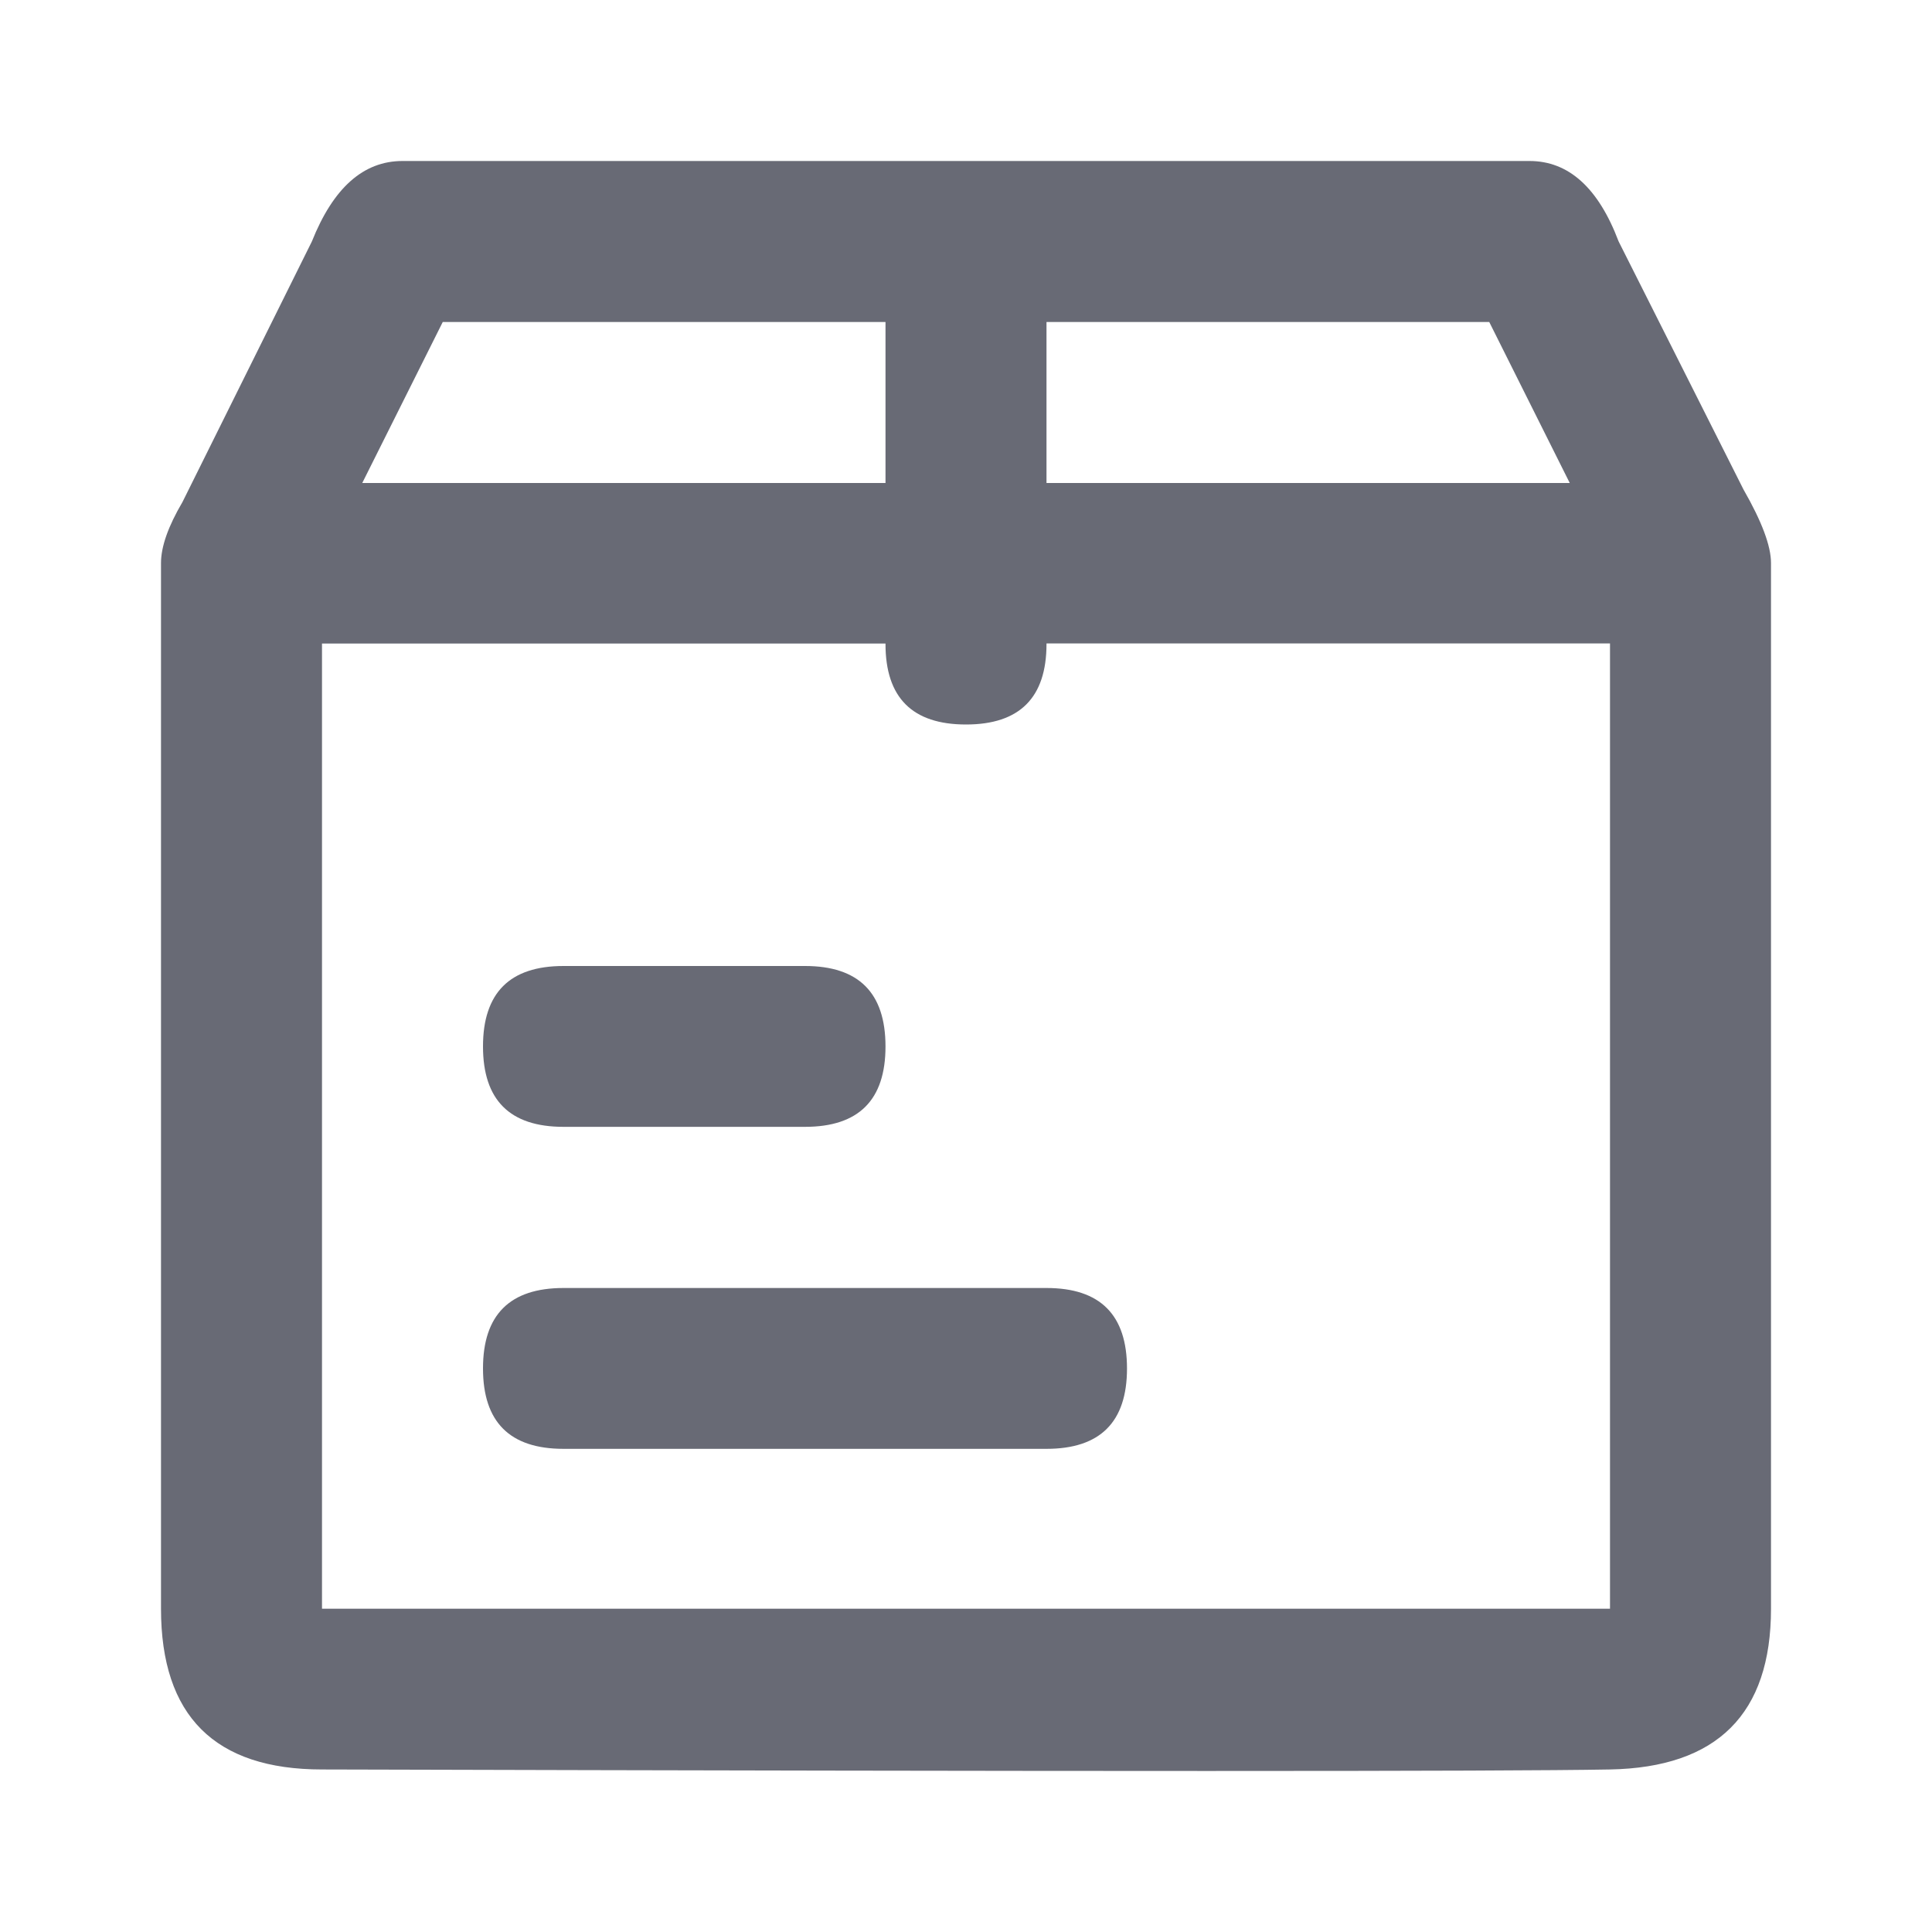
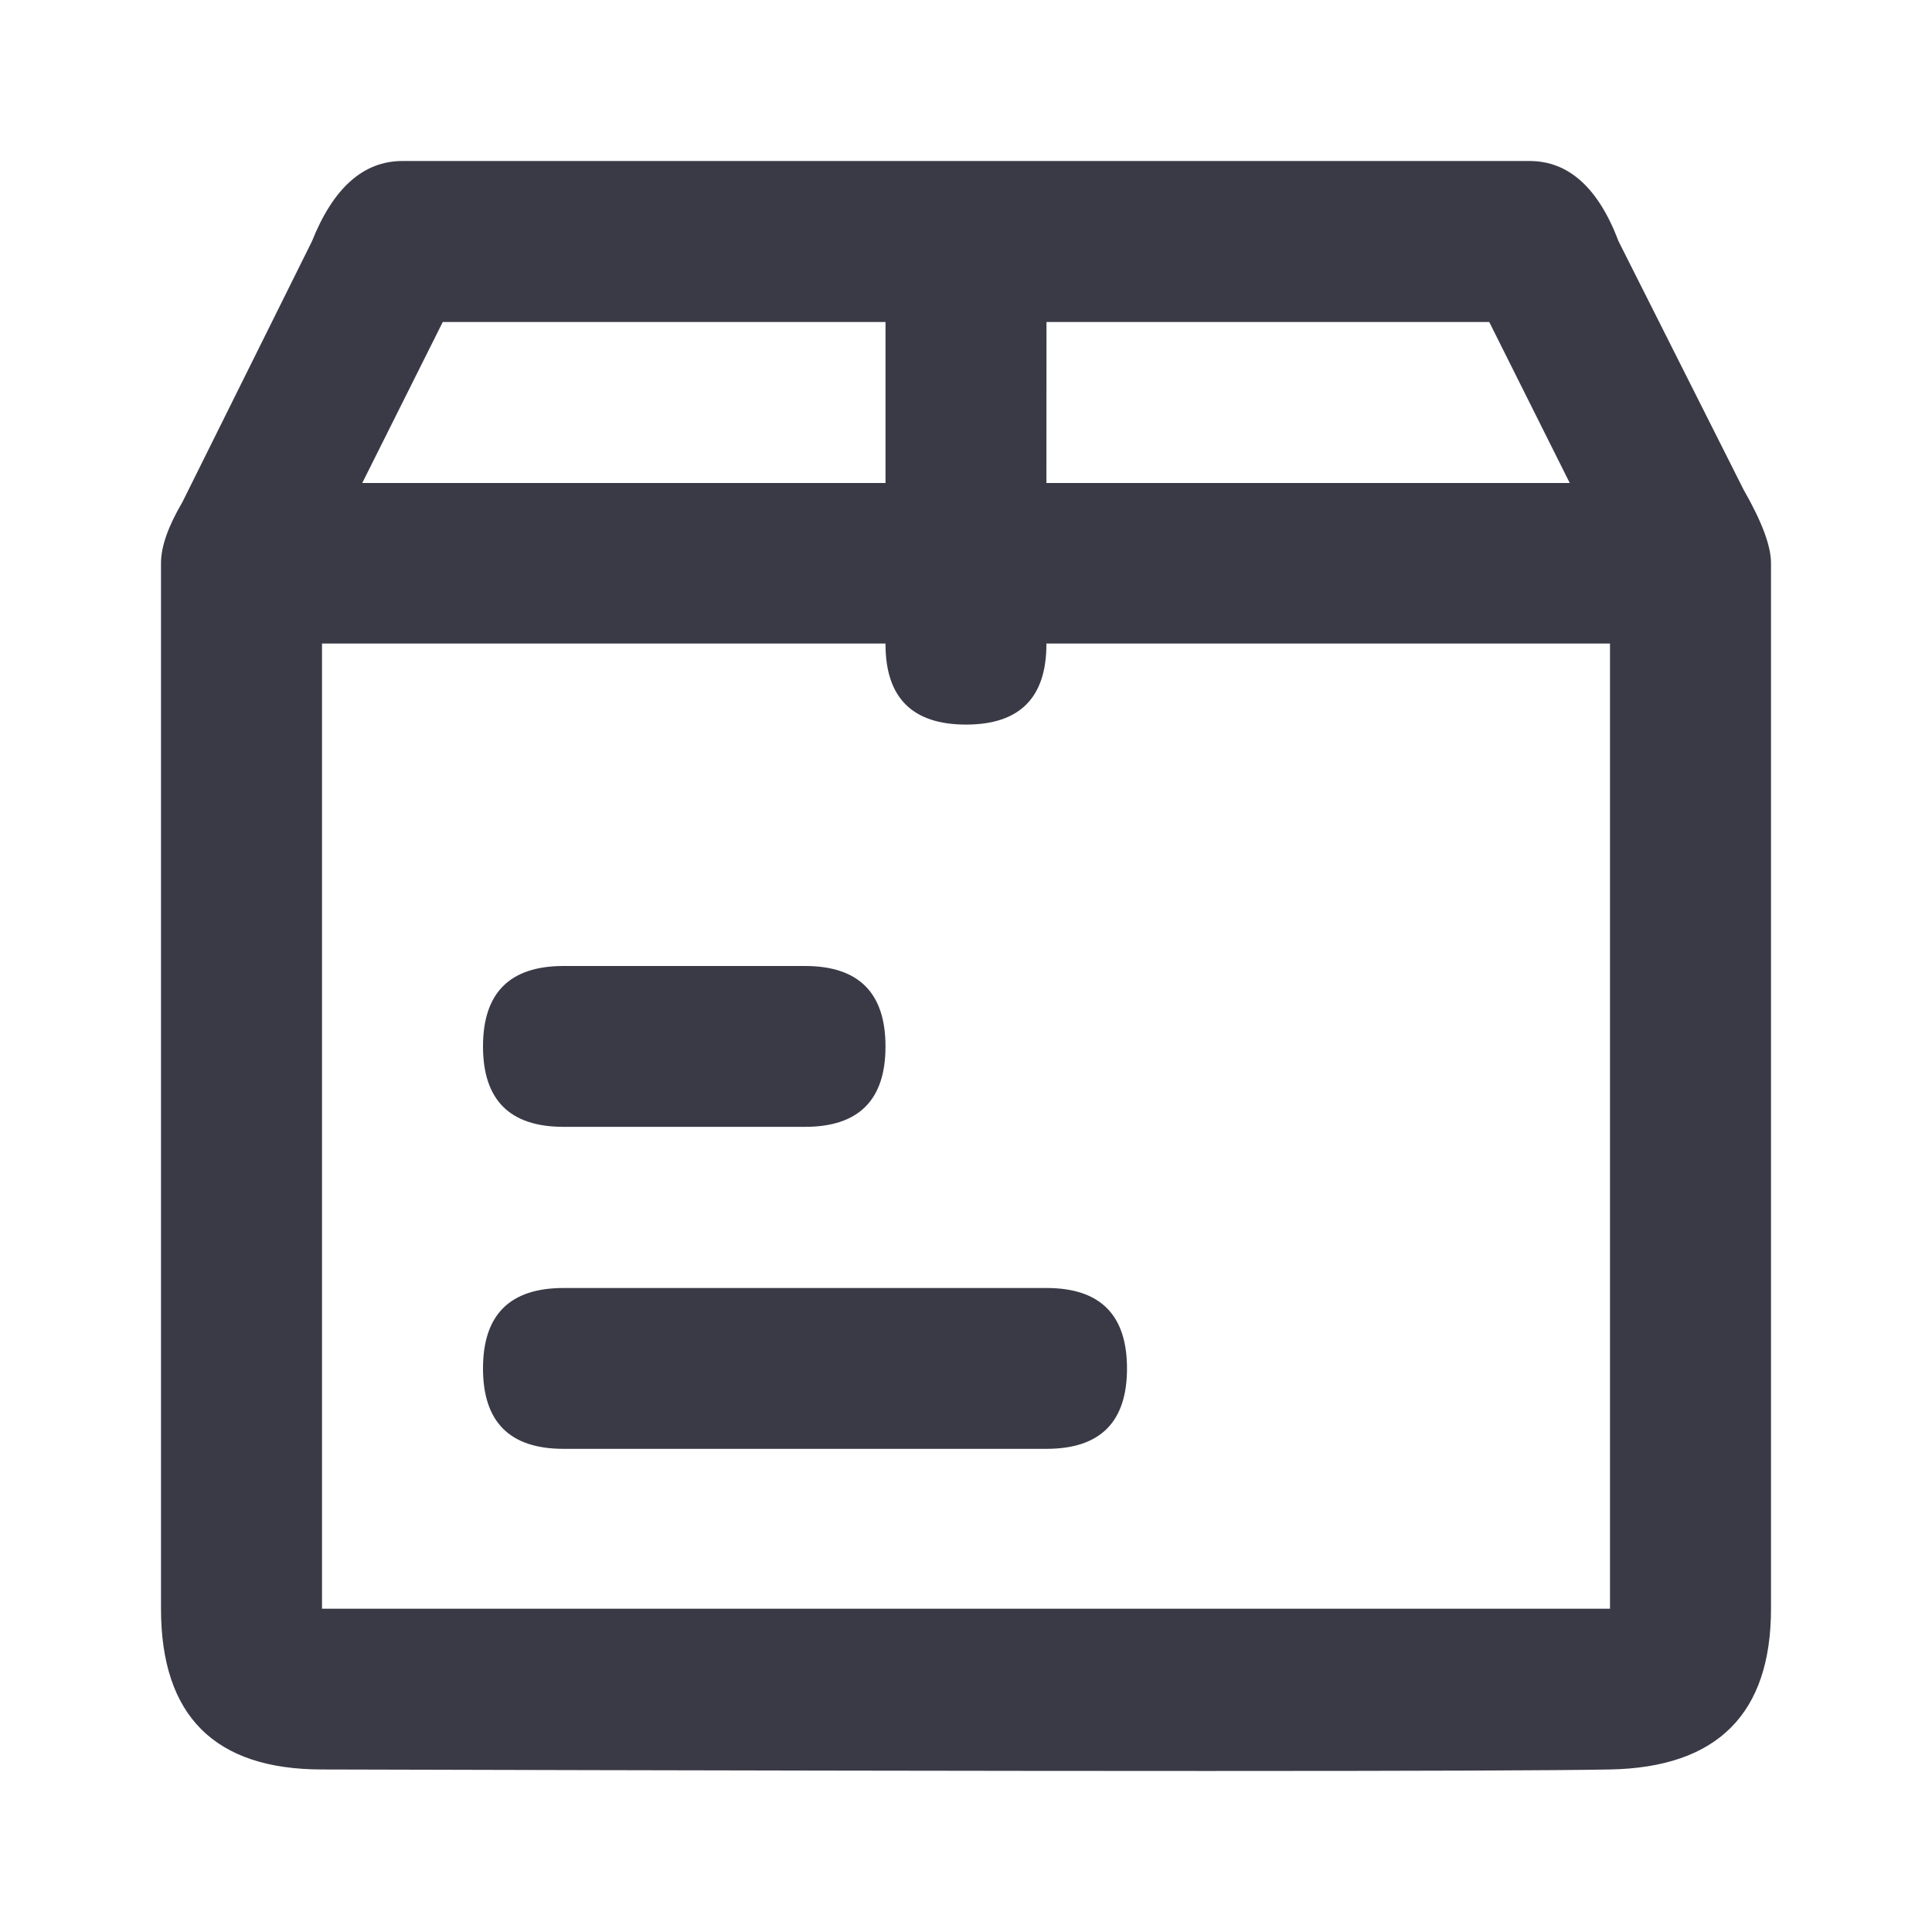
<svg xmlns="http://www.w3.org/2000/svg" width="24" height="24" viewBox="0 0 24 24">
-   <path fill="#686A75" fill-rule="evenodd" d="M11 7.994H4v11.99h16V7.993h-7v.007c0 .667-.334 1-1 1-.666 0-1-.333-1-1v-.007zM11 4H5.5l-1 2H11V4zm2 0v2h6.5l-1-2H13zM2 6.995c0-.205.09-.458.267-.759L3.874 3C4.14 2.333 4.514 2 5 2h14c.486 0 .855.333 1.107.999l1.552 3.083c.227.396.341.7.341.912v12.99c0 1.306-.667 1.972-2 1.997-1.333.025-6.667.025-16 0-1.333 0-2-.666-2-1.998V6.994zM7 16h6c.667 0 1 .333 1 1 0 .665-.333.998-1 .998H7c-.667 0-1-.333-1-.999 0-.666.333-.999 1-.999zm0-4h3c.667 0 1 .333 1 1 0 .665-.333.998-1 .998H7c-.667 0-1-.333-1-.999 0-.666.333-.999 1-.999z" />
+   <path fill="#3A3A47" fill-rule="evenodd" d="M19 2c.486 0 .855.333 1.107.999l1.552 3.083c.227.396.341.7.341.912v12.99c0 1.306-.667 1.972-2 1.997-1.333.025-6.667.025-16 0-1.333 0-2-.666-2-1.998V6.994c0-.205.09-.458.267-.759L3.874 3C4.14 2.333 4.514 2 5 2h14zm1 5.994h-7.001v.007c0 .667-.333 1-.999 1-.666 0-1-.333-1-1v-.007H4v11.99h16V7.993zM13 16c.667 0 1 .333 1 1 0 .665-.333.998-1 .998H7c-.667 0-1-.333-1-.999 0-.666.333-.999 1-.999h6zm-3-4c.667 0 1 .333 1 1 0 .665-.333.998-1 .998H7c-.667 0-1-.333-1-.999 0-.666.333-.999 1-.999h3zm1-8H5.5l-1 2H11V4zm7.5 0H13l-.001 2H19.5l-1-2z" />
</svg>
